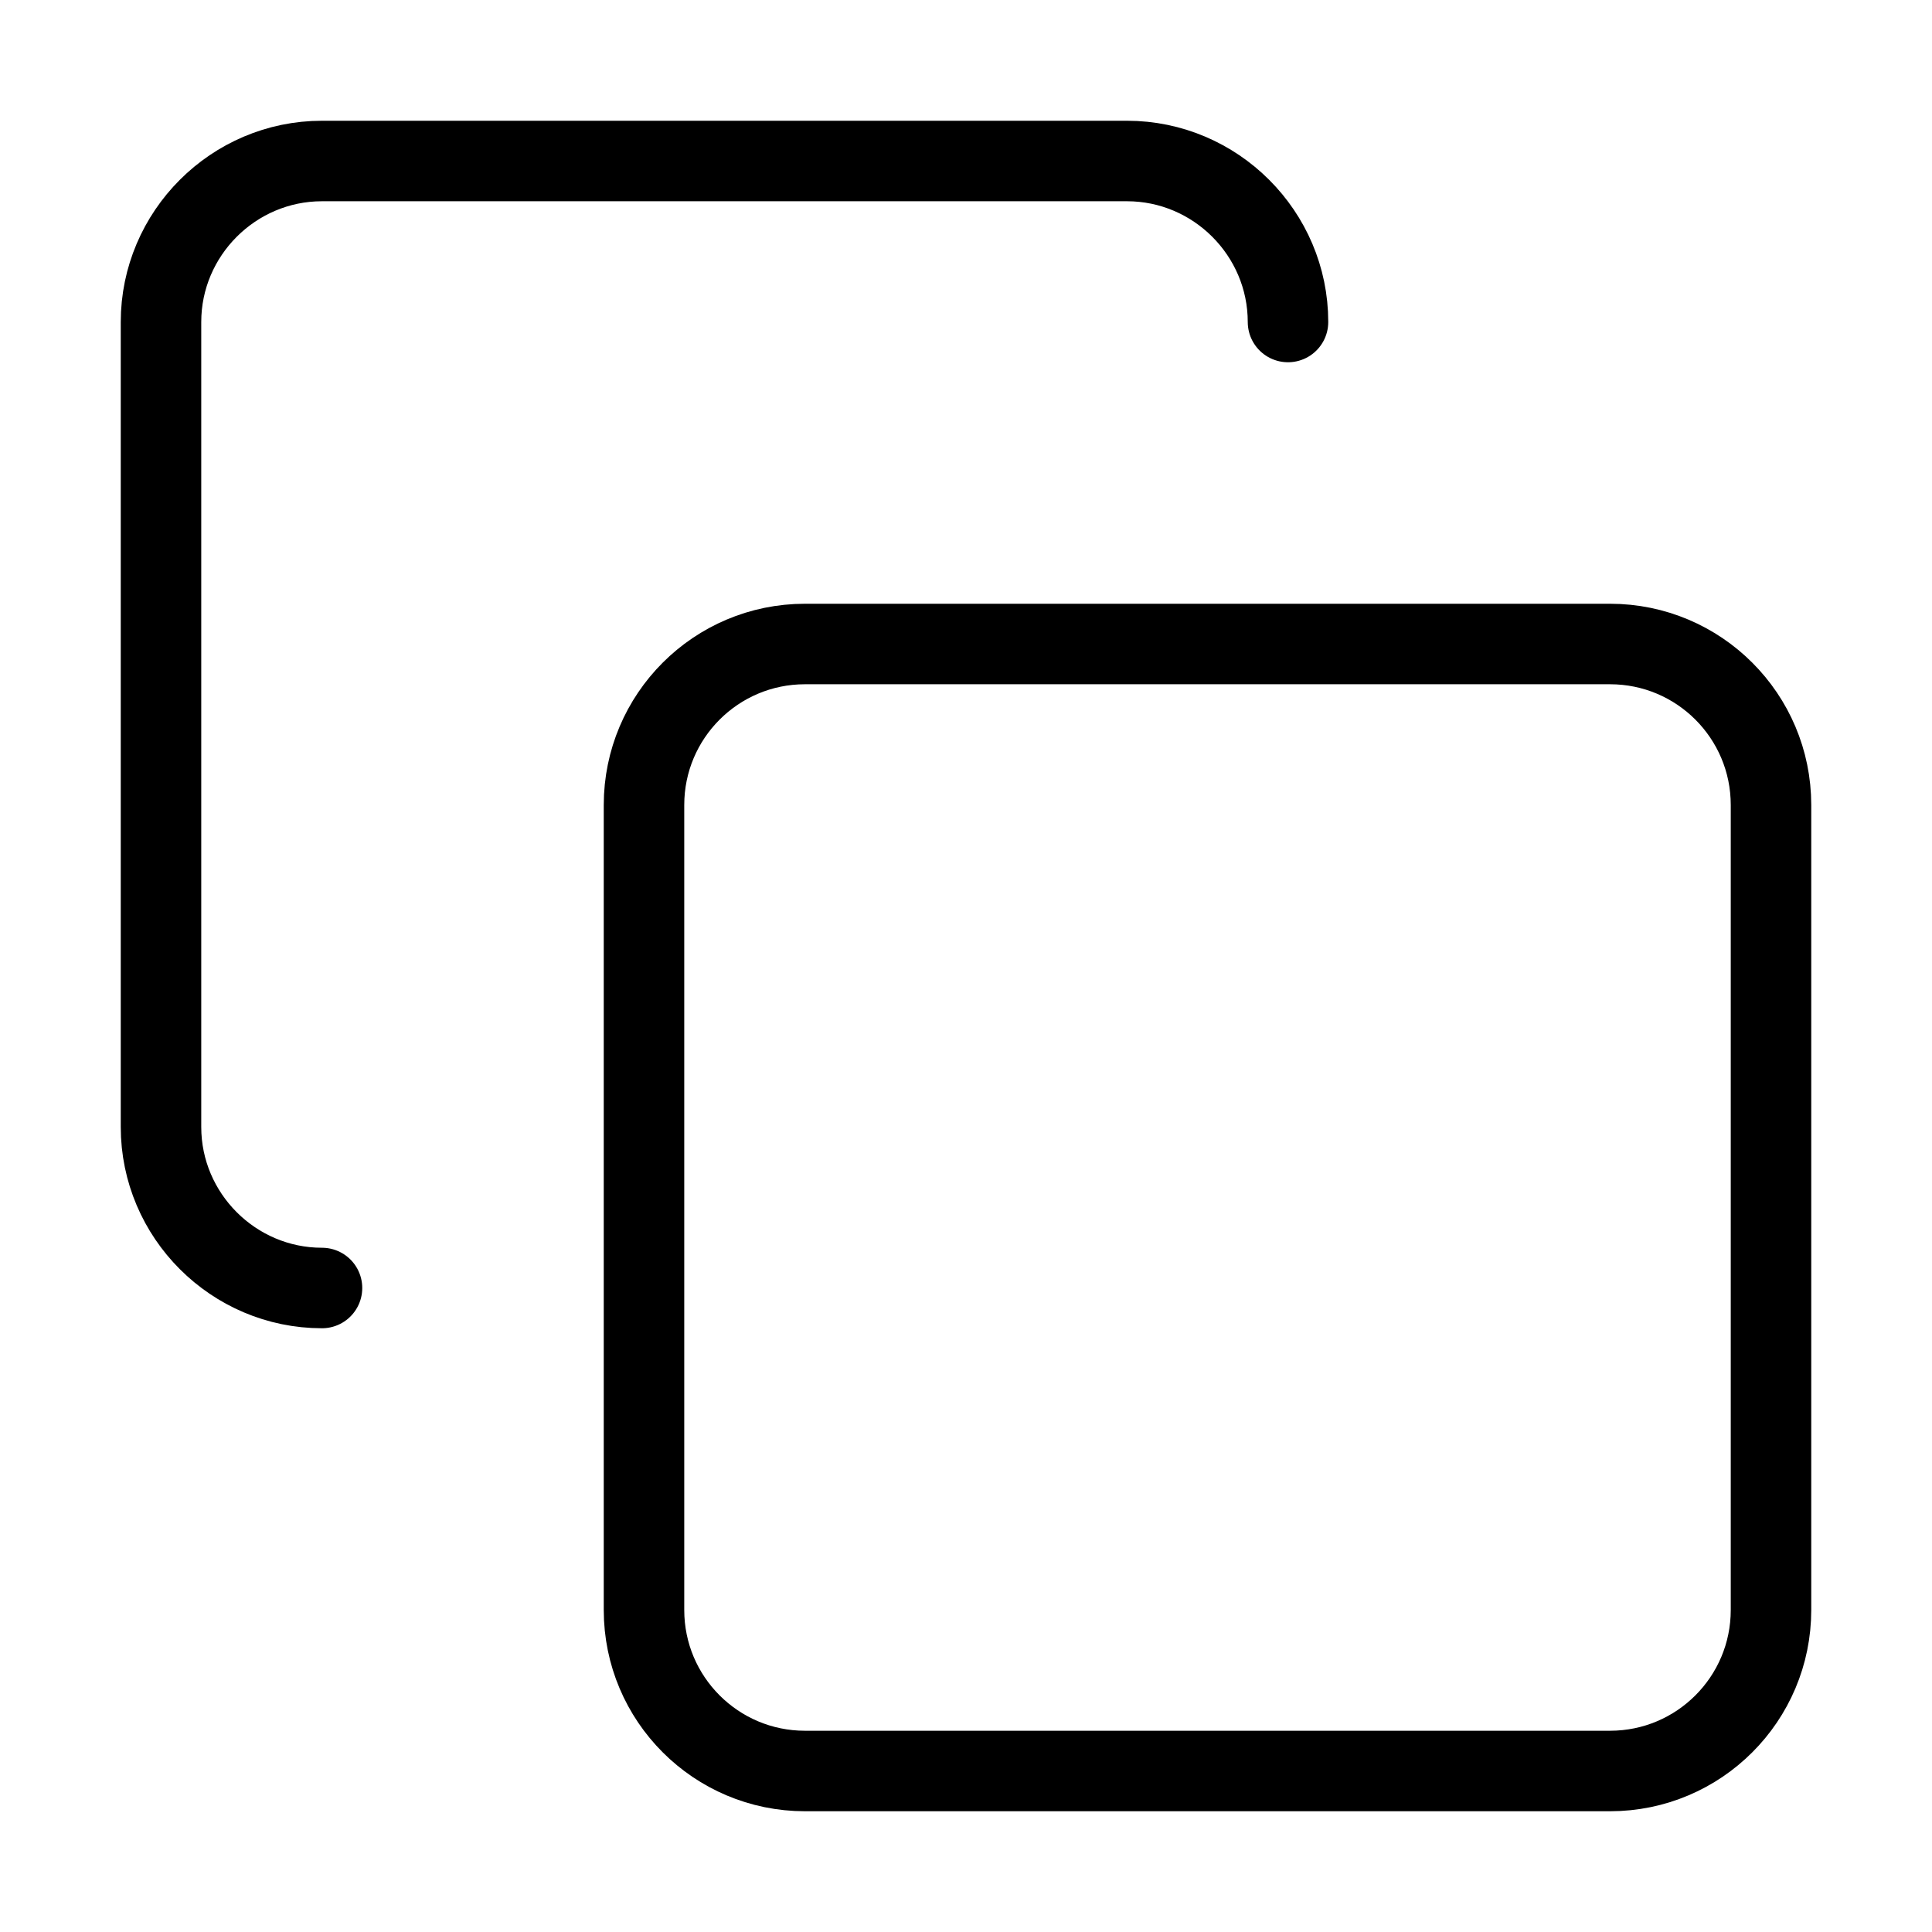
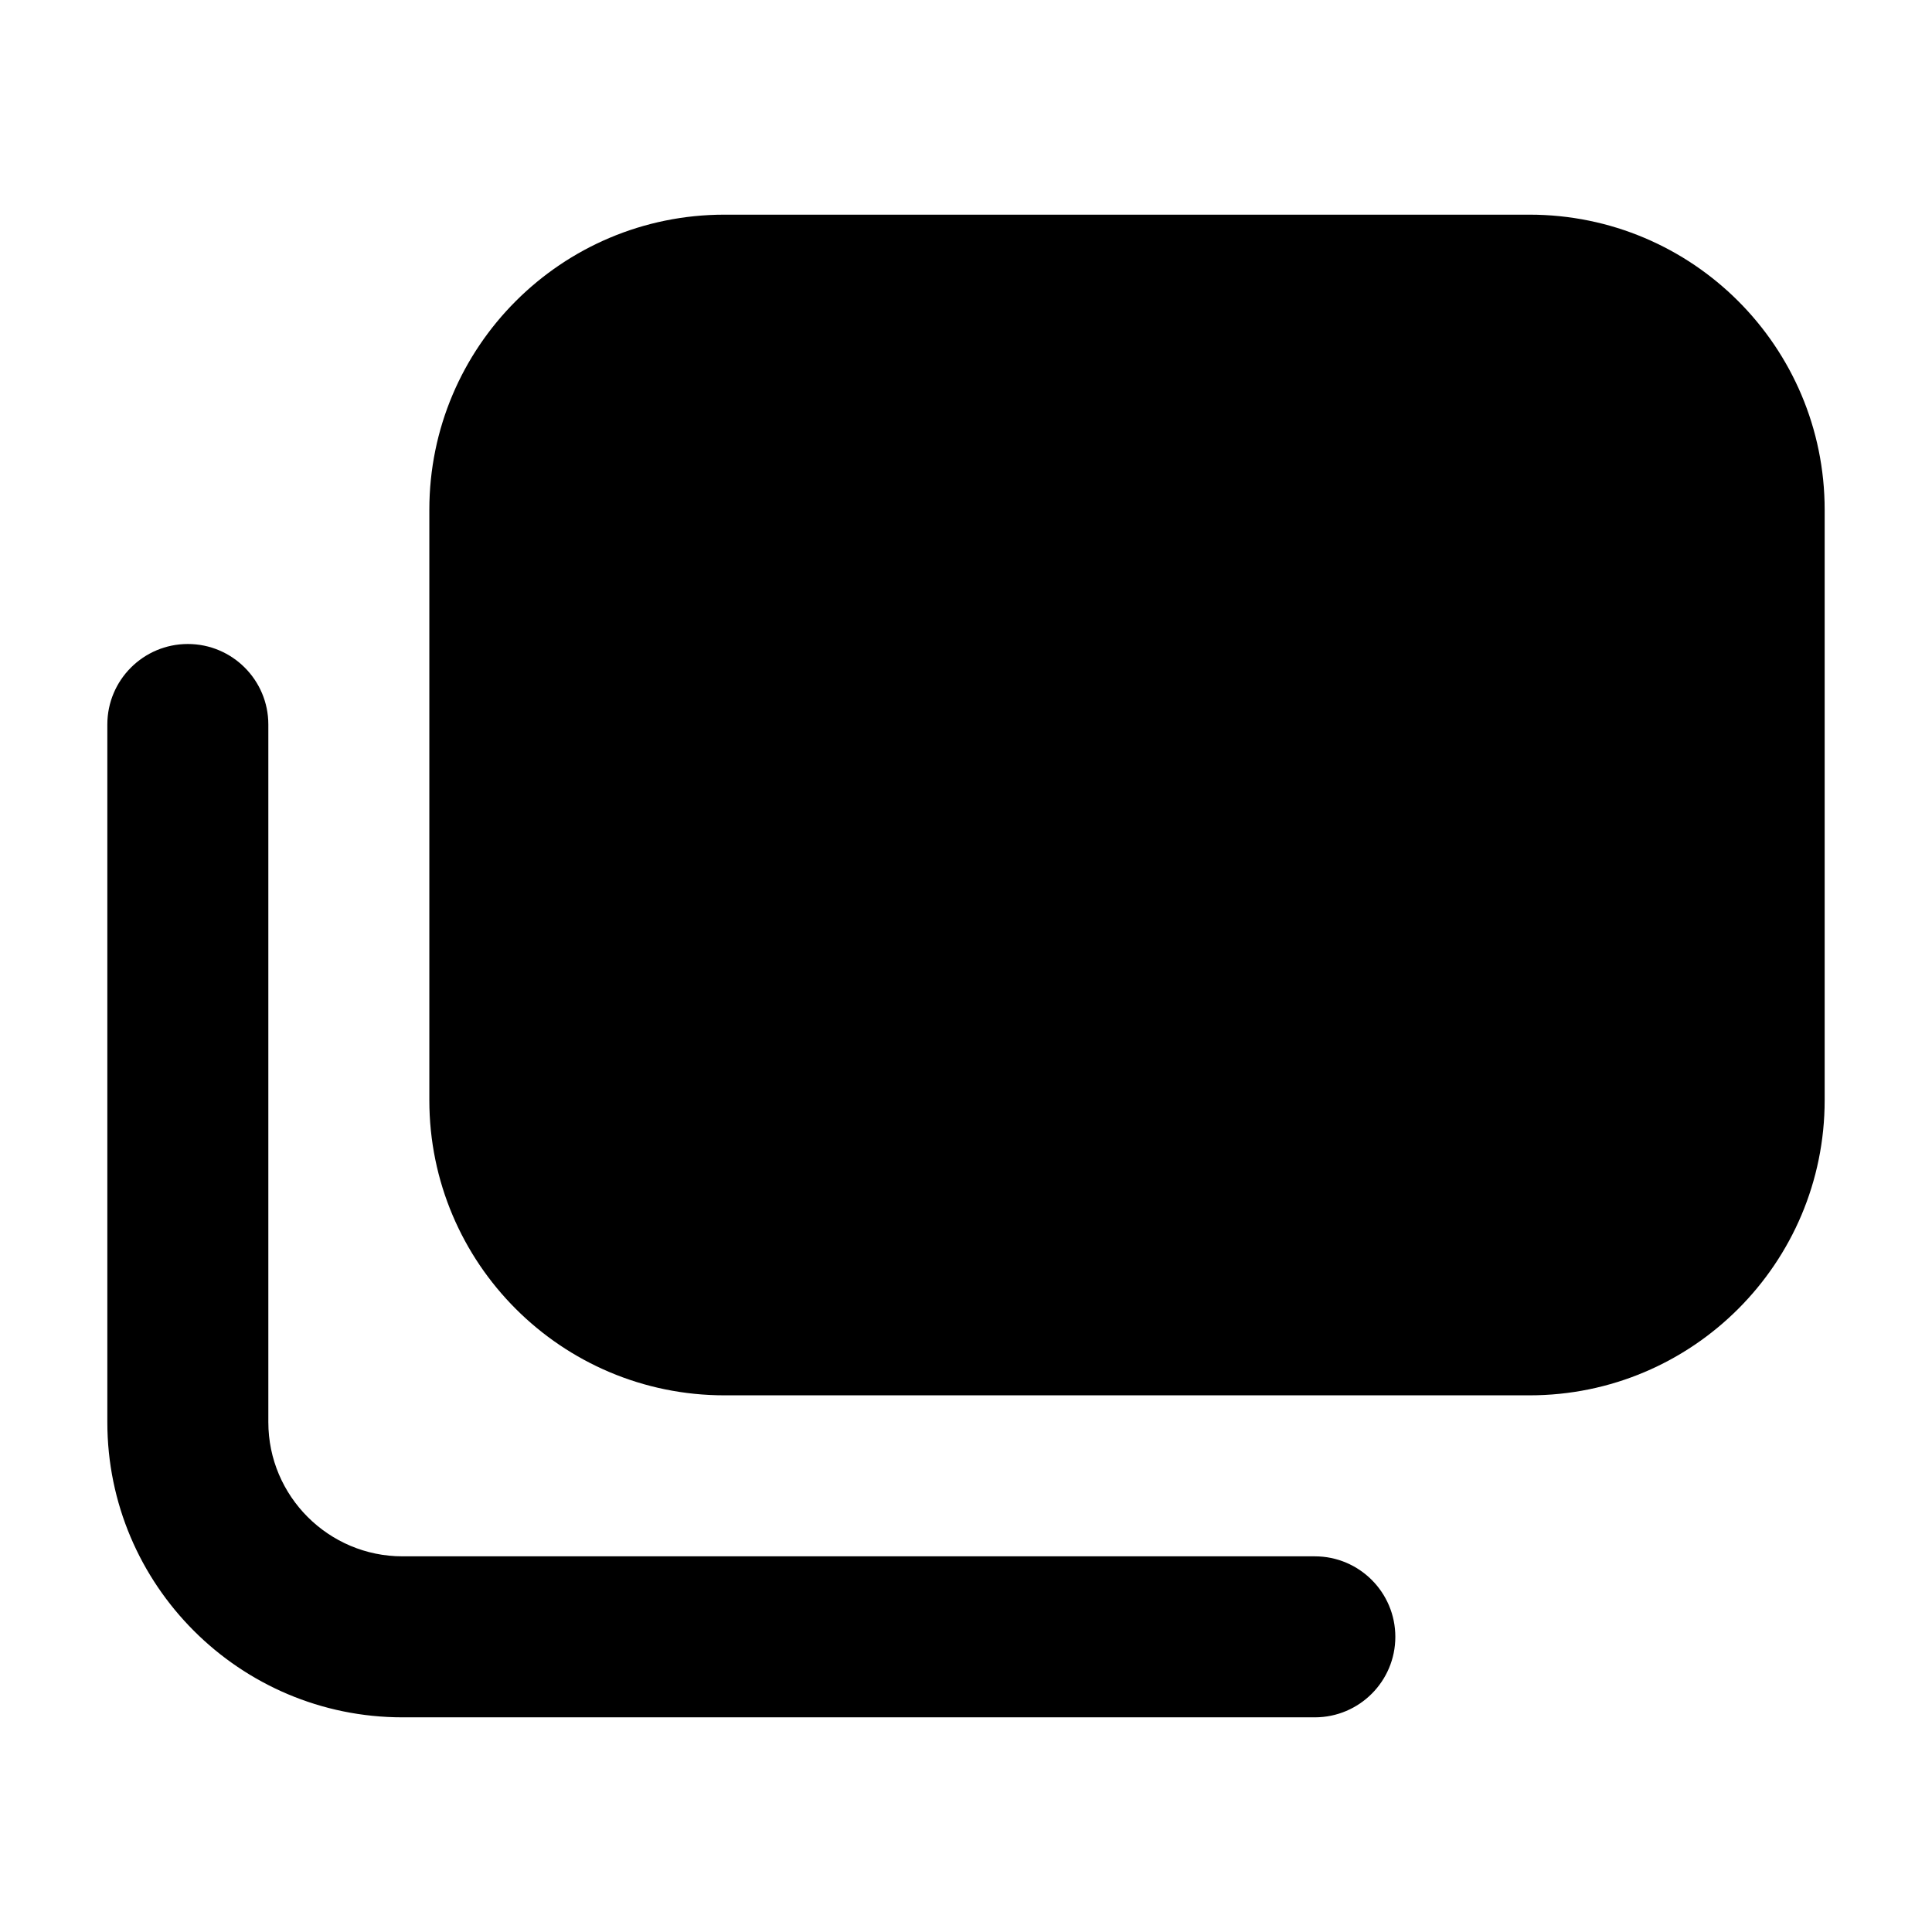
- <svg xmlns="http://www.w3.org/2000/svg" width="24" height="24" viewBox="0 0 24 24" fill="none" stroke="currentColor" stroke-width="1" stroke-linecap="round" stroke-linejoin="round" class="lucide lucide-copy">
-   <rect width="14" height="14" x="8" y="8" rx="2" ry="2" />
-   <path d="M4 16c-1.1 0-2-.9-2-2V4c0-1.1.9-2 2-2h10c1.1 0 2 .9 2 2" />
+ <svg xmlns="http://www.w3.org/2000/svg" width="18" height="18" viewBox="0 0 18 18" fill="none">
+   <path d="M1.75 6C2.164 6 2.5 6.336 2.5 6.75V13.25C2.5 13.939 3.061 14.5 3.75 14.5H12.25C12.664 14.5 13 14.836 13 15.25C13 15.664 12.664 16 12.25 16H3.75C2.233 16 1 14.767 1 13.25V6.75C1 6.336 1.336 6 1.75 6ZM14.25 2C15.769 2 17 3.231 17 4.75V10.25C17 11.769 15.769 13 14.25 13H6.75C5.231 13 4 11.769 4 10.25V4.75C4 3.231 5.231 2 6.75 2H14.25Z" fill="currentColor" />
</svg>
